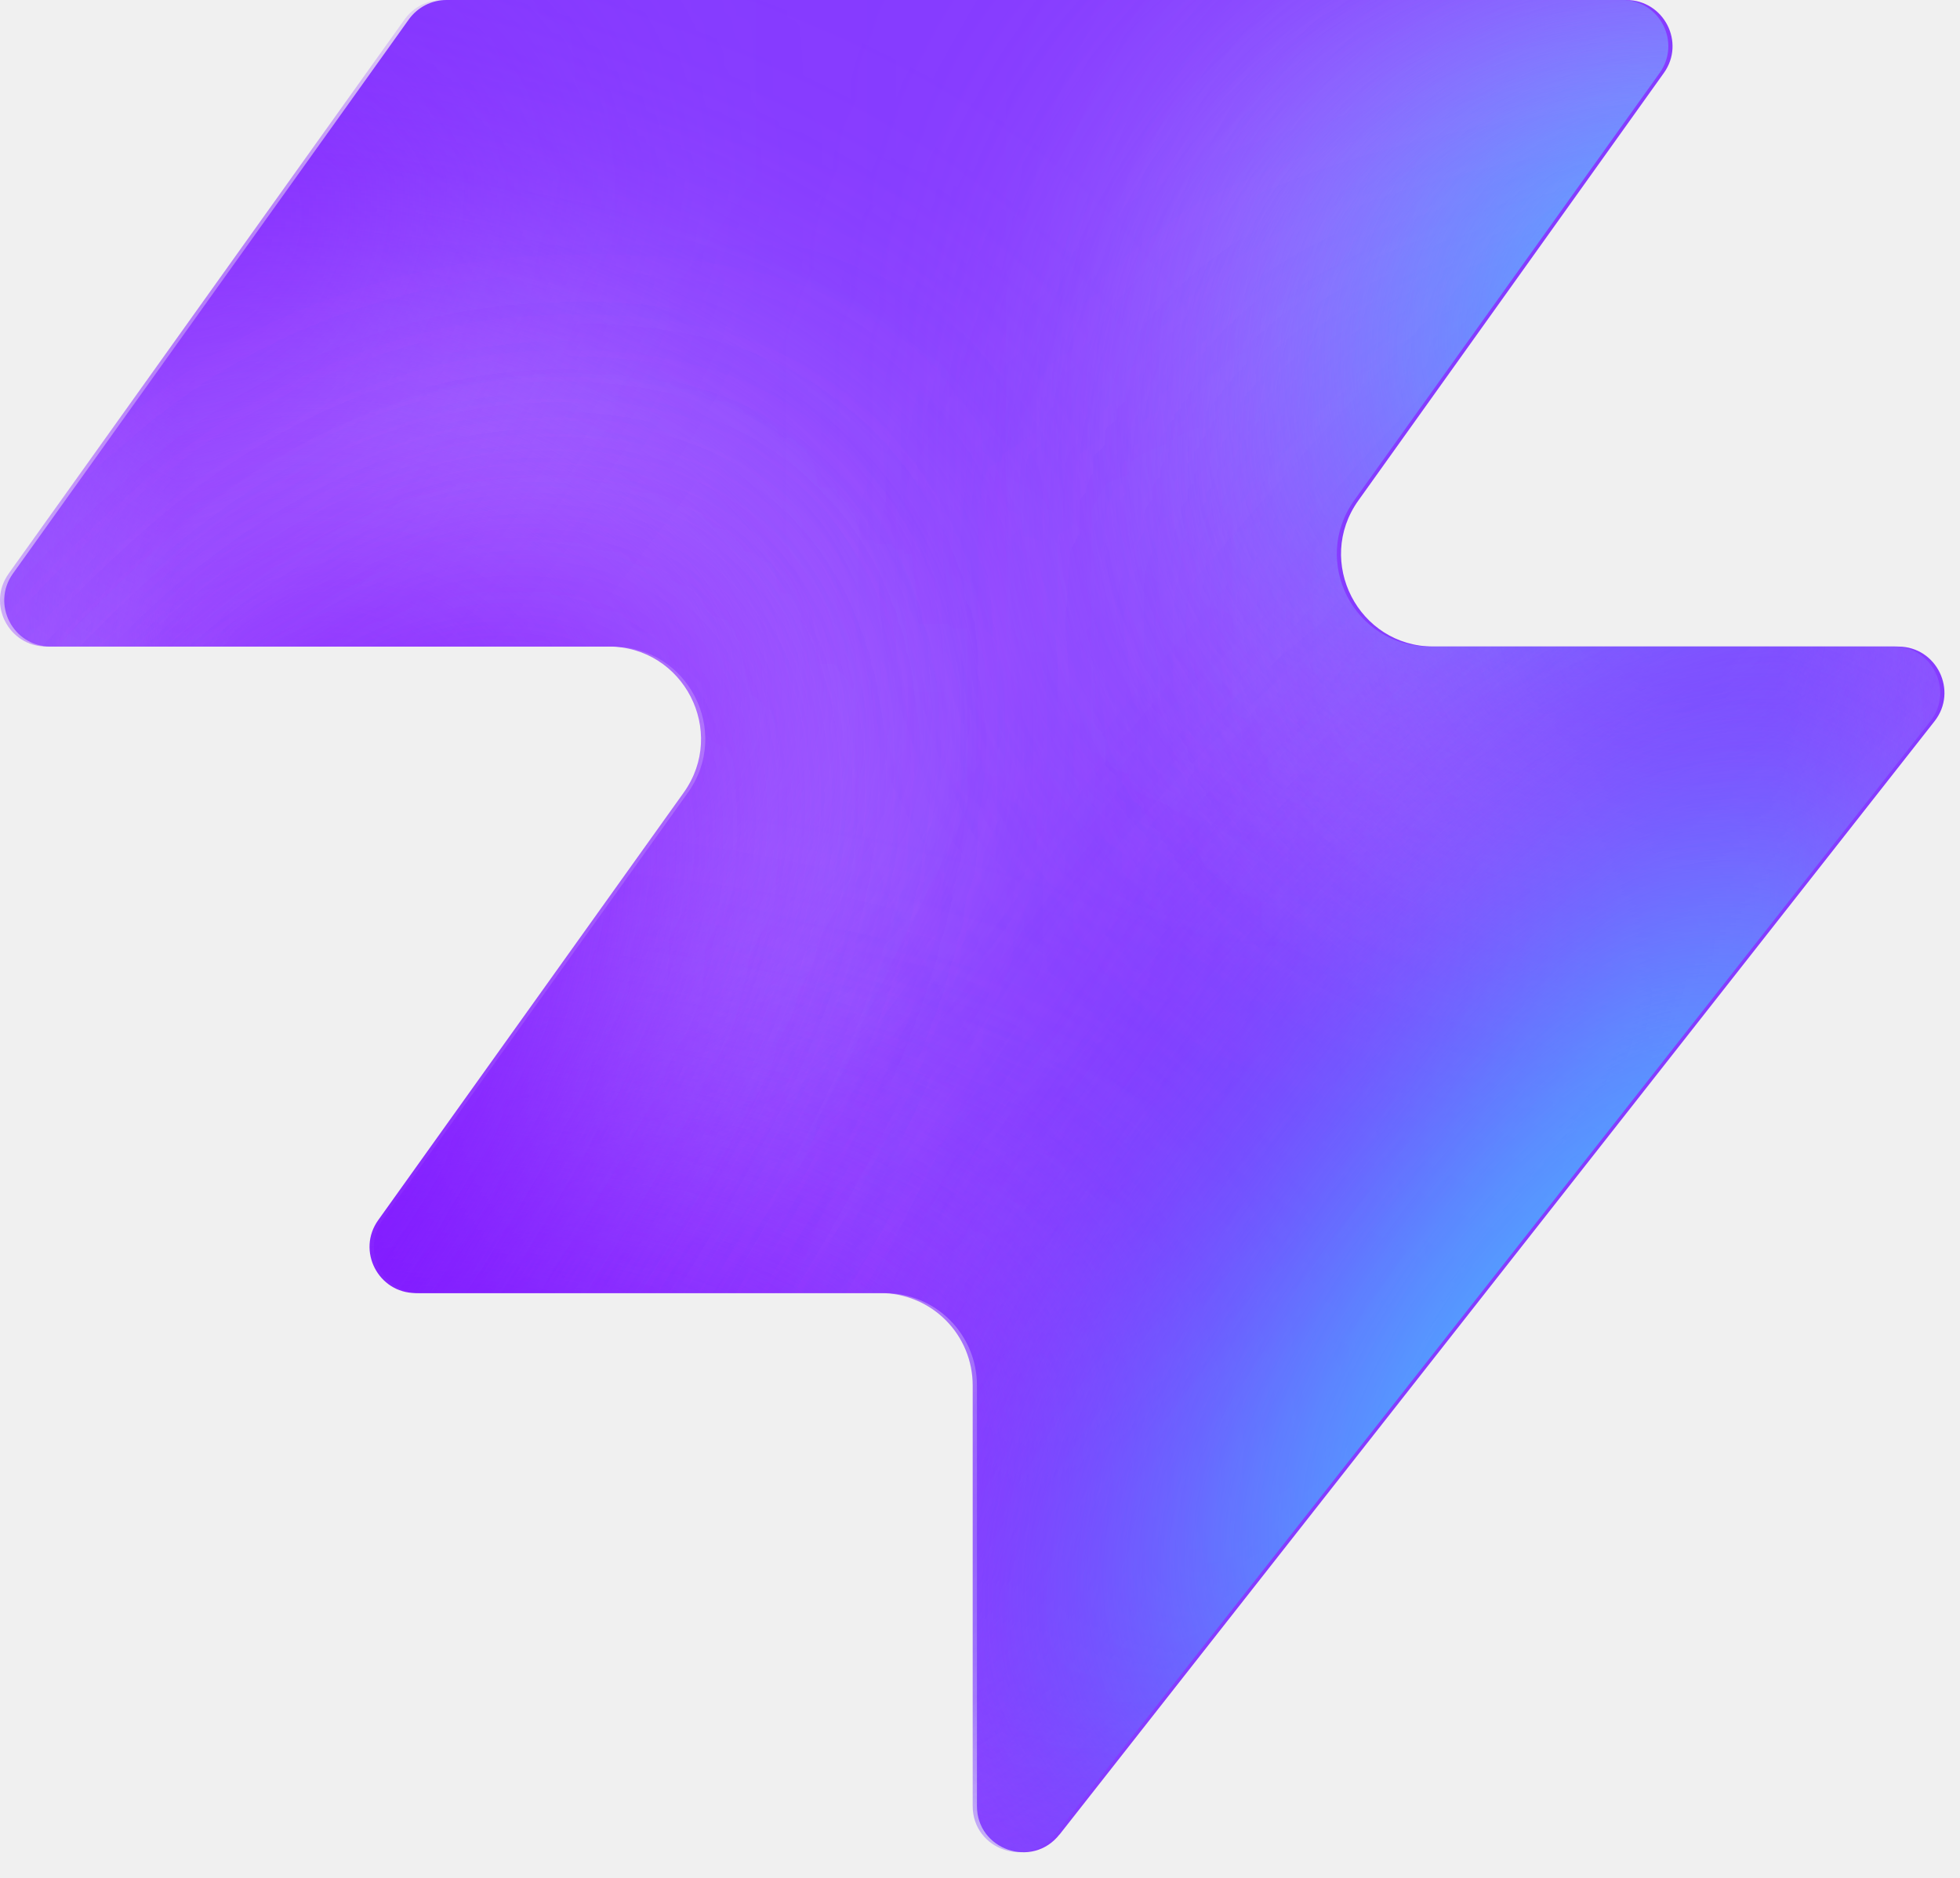
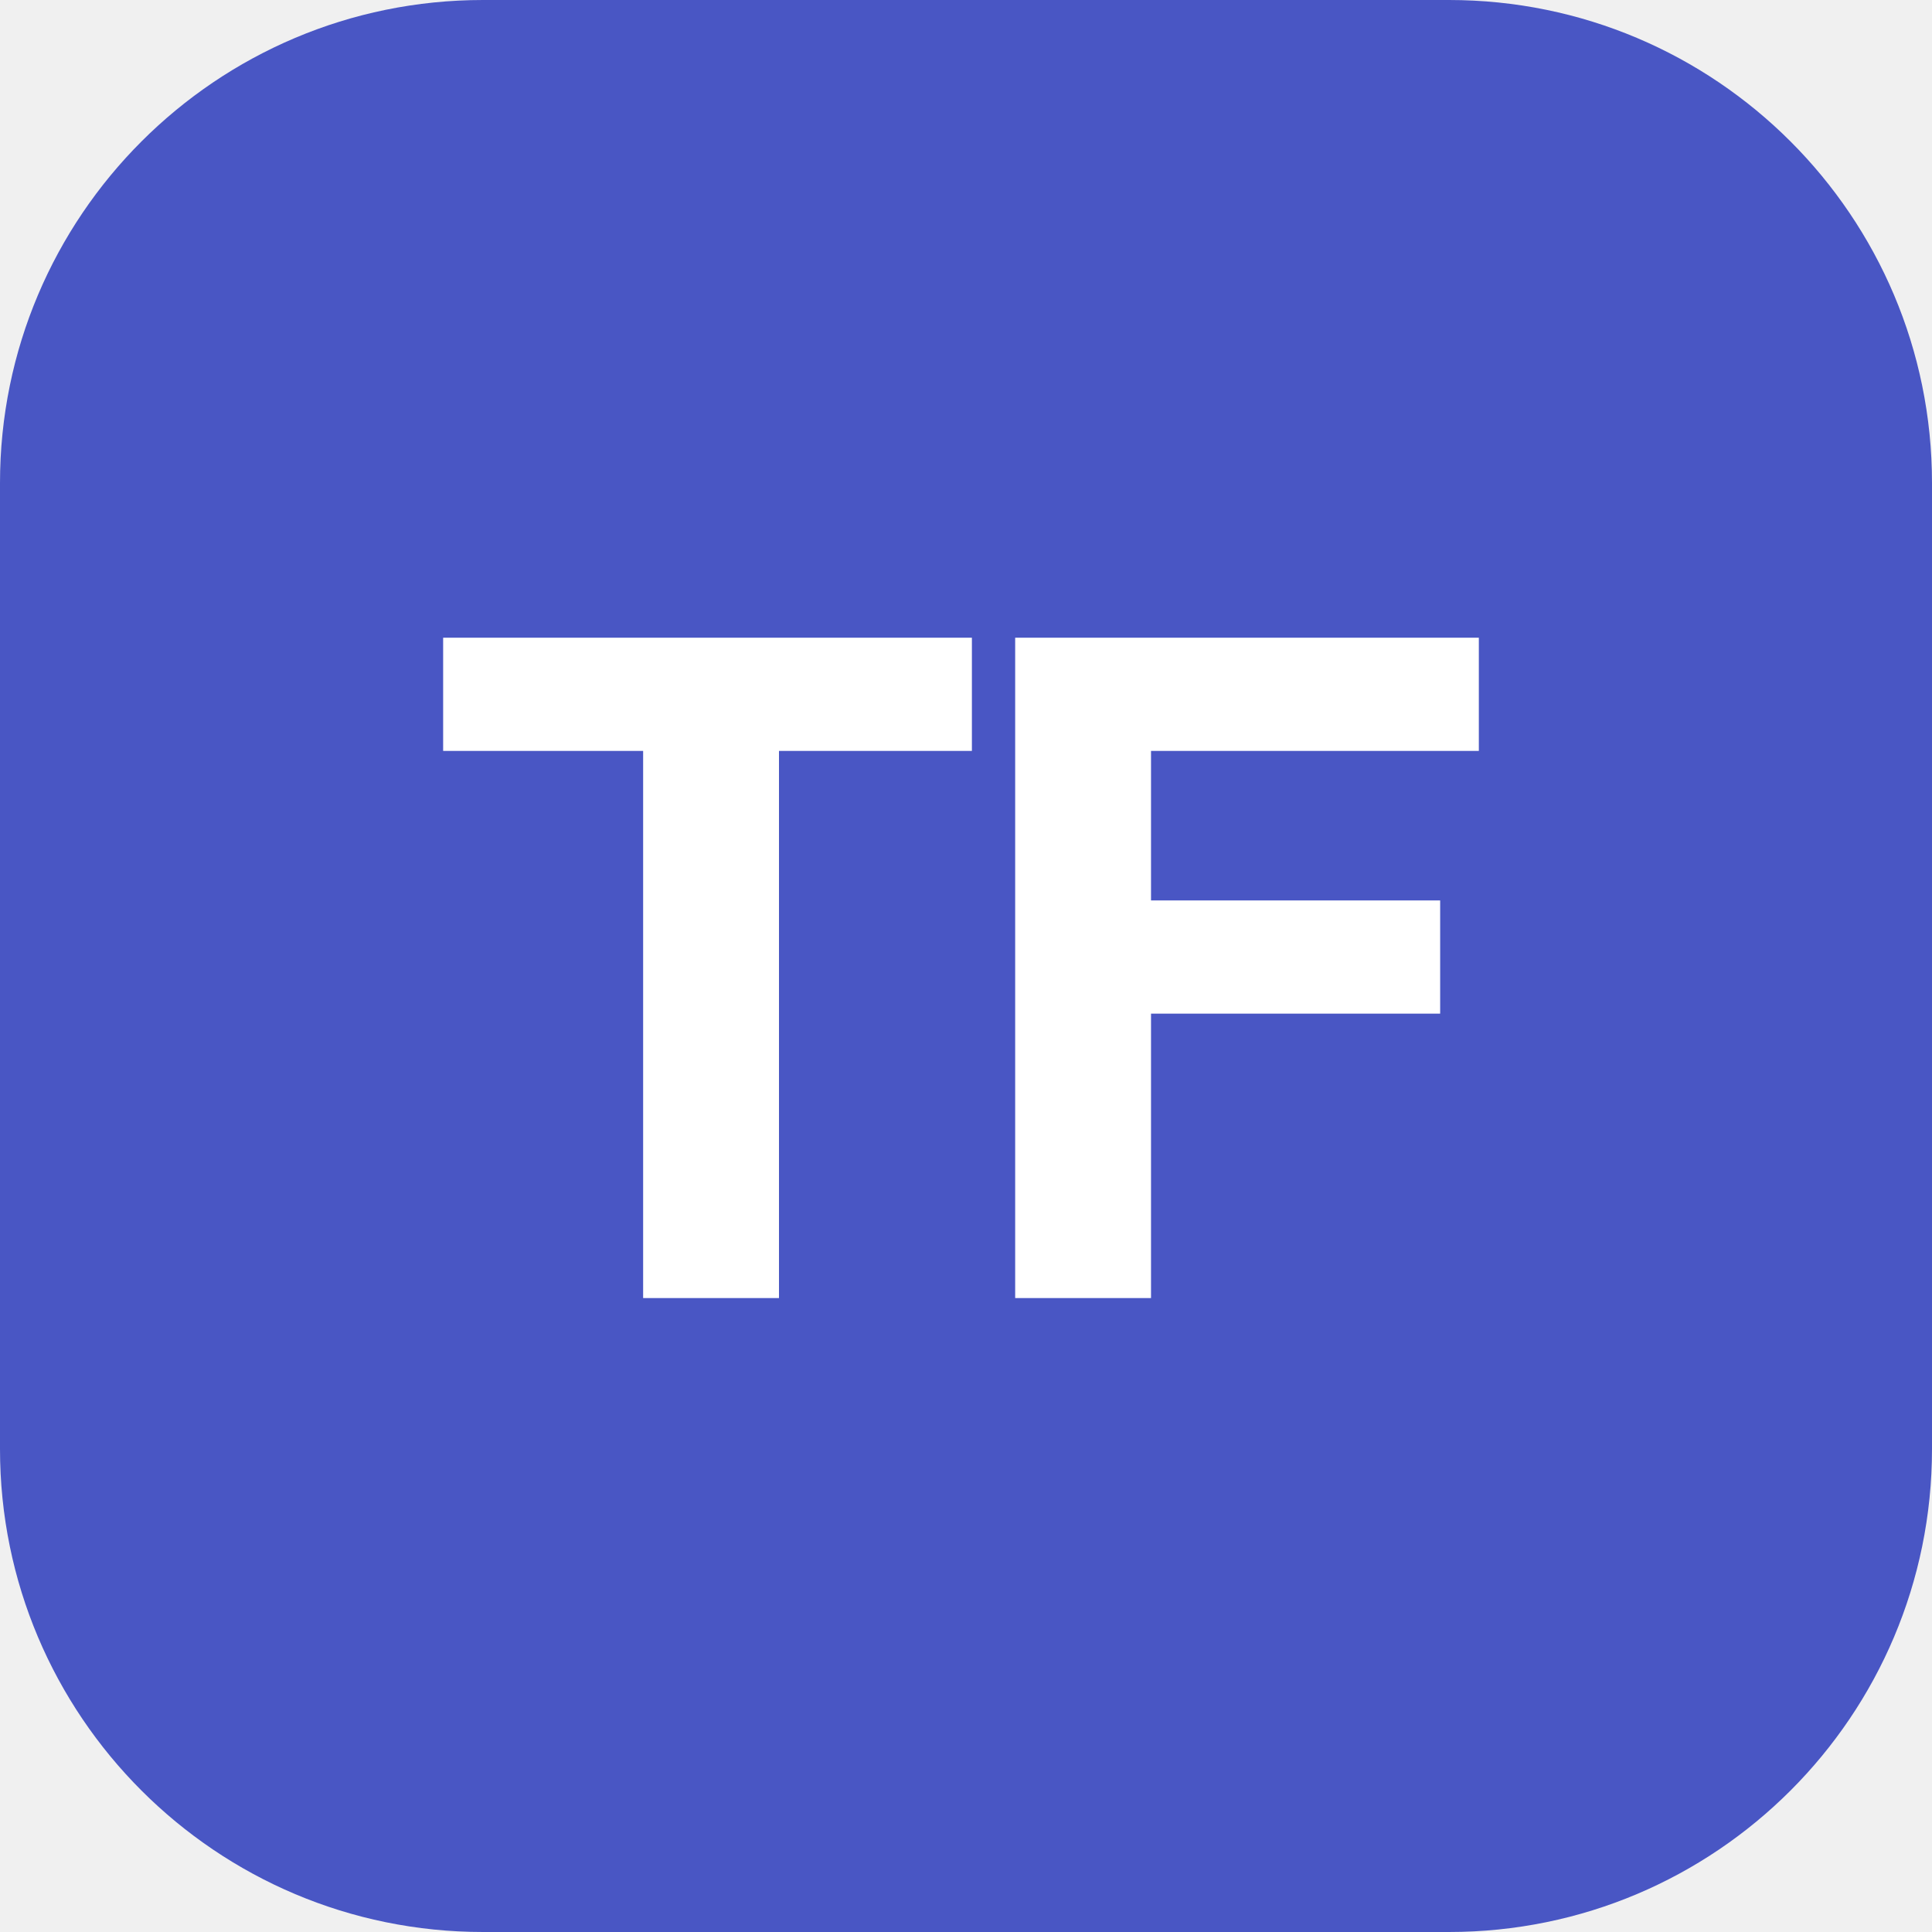
- <svg xmlns="http://www.w3.org/2000/svg" width="48" height="46" fill="none" viewBox="0 0 48 46">
-   <path fill="#863bff" d="M25.946 44.938c-.664.845-2.021.375-2.021-.698V33.937a2.26 2.26 0 0 0-2.262-2.262H10.287c-.92 0-1.456-1.04-.92-1.788l7.48-10.471c1.07-1.497 0-3.578-1.842-3.578H1.237c-.92 0-1.456-1.04-.92-1.788L10.013.474c.214-.297.556-.474.92-.474h28.894c.92 0 1.456 1.04.92 1.788l-7.48 10.471c-1.07 1.498 0 3.579 1.842 3.579h11.377c.943 0 1.473 1.088.89 1.83L25.947 44.94z" style="fill:#863bff;fill:color(display-p3 .525 .23 1);fill-opacity:1" />
-   <mask id="a" width="48" height="46" x="0" y="0" maskUnits="userSpaceOnUse" style="mask-type:alpha">
-     <path fill="#000" d="M25.842 44.938c-.664.844-2.021.375-2.021-.698V33.937a2.26 2.26 0 0 0-2.262-2.262H10.183c-.92 0-1.456-1.04-.92-1.788l7.48-10.471c1.07-1.498 0-3.579-1.842-3.579H1.133c-.92 0-1.456-1.04-.92-1.787L9.91.473c.214-.297.556-.474.92-.474h28.894c.92 0 1.456 1.04.92 1.788l-7.48 10.471c-1.07 1.498 0 3.578 1.842 3.578h11.377c.943 0 1.473 1.088.89 1.832L25.843 44.94z" style="fill:#000;fill-opacity:1" />
-   </mask>
-   <g mask="url(#a)">
-     <g filter="url(#b)">
-       <ellipse cx="5.508" cy="14.704" fill="#ede6ff" rx="5.508" ry="14.704" style="fill:#ede6ff;fill:color(display-p3 .927 .903 1);fill-opacity:1" transform="matrix(.00324 1 1 -.00324 -4.47 31.516)" />
-     </g>
-     <g filter="url(#c)">
-       <ellipse cx="10.399" cy="29.851" fill="#ede6ff" rx="10.399" ry="29.851" style="fill:#ede6ff;fill:color(display-p3 .927 .903 1);fill-opacity:1" transform="matrix(.00324 1 1 -.00324 -39.328 7.883)" />
-     </g>
-     <g filter="url(#d)">
-       <ellipse cx="5.508" cy="30.487" fill="#7e14ff" rx="5.508" ry="30.487" style="fill:#7e14ff;fill:color(display-p3 .492 .077 1);fill-opacity:1" transform="rotate(89.814 -25.913 -14.639)scale(1 -1)" />
-     </g>
-     <g filter="url(#e)">
-       <ellipse cx="5.508" cy="30.599" fill="#7e14ff" rx="5.508" ry="30.599" style="fill:#7e14ff;fill:color(display-p3 .492 .077 1);fill-opacity:1" transform="rotate(89.814 -32.644 -3.334)scale(1 -1)" />
-     </g>
-     <g filter="url(#f)">
-       <ellipse cx="5.508" cy="30.599" fill="#7e14ff" rx="5.508" ry="30.599" style="fill:#7e14ff;fill:color(display-p3 .492 .077 1);fill-opacity:1" transform="matrix(.00324 1 1 -.00324 -34.34 30.47)" />
-     </g>
-     <g filter="url(#g)">
-       <ellipse cx="14.072" cy="22.078" fill="#ede6ff" rx="14.072" ry="22.078" style="fill:#ede6ff;fill:color(display-p3 .927 .903 1);fill-opacity:1" transform="rotate(93.35 24.506 48.493)scale(-1 1)" />
-     </g>
-     <g filter="url(#h)">
-       <ellipse cx="3.47" cy="21.501" fill="#7e14ff" rx="3.47" ry="21.501" style="fill:#7e14ff;fill:color(display-p3 .492 .077 1);fill-opacity:1" transform="rotate(89.009 28.708 47.59)scale(-1 1)" />
-     </g>
-     <g filter="url(#i)">
-       <ellipse cx="3.47" cy="21.501" fill="#7e14ff" rx="3.47" ry="21.501" style="fill:#7e14ff;fill:color(display-p3 .492 .077 1);fill-opacity:1" transform="rotate(89.009 28.708 47.59)scale(-1 1)" />
-     </g>
-     <g filter="url(#j)">
-       <ellipse cx=".387" cy="8.972" fill="#7e14ff" rx="4.407" ry="29.108" style="fill:#7e14ff;fill:color(display-p3 .492 .077 1);fill-opacity:1" transform="rotate(39.51 .387 8.972)" />
-     </g>
-     <g filter="url(#k)">
-       <ellipse cx="47.523" cy="-6.092" fill="#7e14ff" rx="4.407" ry="29.108" style="fill:#7e14ff;fill:color(display-p3 .492 .077 1);fill-opacity:1" transform="rotate(37.892 47.523 -6.092)" />
-     </g>
-     <g filter="url(#l)">
-       <ellipse cx="41.412" cy="6.333" fill="#47bfff" rx="5.971" ry="9.665" style="fill:#47bfff;fill:color(display-p3 .28 .748 1);fill-opacity:1" transform="rotate(37.892 41.412 6.333)" />
-     </g>
-     <g filter="url(#m)">
-       <ellipse cx="-1.879" cy="38.332" fill="#7e14ff" rx="4.407" ry="29.108" style="fill:#7e14ff;fill:color(display-p3 .492 .077 1);fill-opacity:1" transform="rotate(37.892 -1.88 38.332)" />
-     </g>
-     <g filter="url(#n)">
-       <ellipse cx="-1.879" cy="38.332" fill="#7e14ff" rx="4.407" ry="29.108" style="fill:#7e14ff;fill:color(display-p3 .492 .077 1);fill-opacity:1" transform="rotate(37.892 -1.88 38.332)" />
-     </g>
-     <g filter="url(#o)">
-       <ellipse cx="35.651" cy="29.907" fill="#7e14ff" rx="4.407" ry="29.108" style="fill:#7e14ff;fill:color(display-p3 .492 .077 1);fill-opacity:1" transform="rotate(37.892 35.651 29.907)" />
-     </g>
-     <g filter="url(#p)">
-       <ellipse cx="38.418" cy="32.4" fill="#47bfff" rx="5.971" ry="15.297" style="fill:#47bfff;fill:color(display-p3 .28 .748 1);fill-opacity:1" transform="rotate(37.892 38.418 32.4)" />
-     </g>
-   </g>
-   <defs>
-     <filter id="b" width="60.045" height="41.654" x="-19.77" y="16.149" color-interpolation-filters="sRGB" filterUnits="userSpaceOnUse">
-       <feFlood flood-opacity="0" result="BackgroundImageFix" />
-       <feBlend in="SourceGraphic" in2="BackgroundImageFix" result="shape" />
-       <feGaussianBlur result="effect1_foregroundBlur_2002_17158" stdDeviation="7.659" />
-     </filter>
-     <filter id="c" width="90.34" height="51.437" x="-54.613" y="-7.533" color-interpolation-filters="sRGB" filterUnits="userSpaceOnUse">
-       <feFlood flood-opacity="0" result="BackgroundImageFix" />
-       <feBlend in="SourceGraphic" in2="BackgroundImageFix" result="shape" />
-       <feGaussianBlur result="effect1_foregroundBlur_2002_17158" stdDeviation="7.659" />
-     </filter>
-     <filter id="d" width="79.355" height="29.4" x="-49.64" y="2.03" color-interpolation-filters="sRGB" filterUnits="userSpaceOnUse">
-       <feFlood flood-opacity="0" result="BackgroundImageFix" />
-       <feBlend in="SourceGraphic" in2="BackgroundImageFix" result="shape" />
-       <feGaussianBlur result="effect1_foregroundBlur_2002_17158" stdDeviation="4.596" />
-     </filter>
-     <filter id="e" width="79.579" height="29.4" x="-45.045" y="20.029" color-interpolation-filters="sRGB" filterUnits="userSpaceOnUse">
-       <feFlood flood-opacity="0" result="BackgroundImageFix" />
-       <feBlend in="SourceGraphic" in2="BackgroundImageFix" result="shape" />
-       <feGaussianBlur result="effect1_foregroundBlur_2002_17158" stdDeviation="4.596" />
-     </filter>
-     <filter id="f" width="79.579" height="29.4" x="-43.513" y="21.178" color-interpolation-filters="sRGB" filterUnits="userSpaceOnUse">
-       <feFlood flood-opacity="0" result="BackgroundImageFix" />
-       <feBlend in="SourceGraphic" in2="BackgroundImageFix" result="shape" />
-       <feGaussianBlur result="effect1_foregroundBlur_2002_17158" stdDeviation="4.596" />
-     </filter>
-     <filter id="g" width="74.749" height="58.852" x="15.756" y="-17.901" color-interpolation-filters="sRGB" filterUnits="userSpaceOnUse">
-       <feFlood flood-opacity="0" result="BackgroundImageFix" />
-       <feBlend in="SourceGraphic" in2="BackgroundImageFix" result="shape" />
-       <feGaussianBlur result="effect1_foregroundBlur_2002_17158" stdDeviation="7.659" />
-     </filter>
-     <filter id="h" width="61.377" height="25.362" x="23.548" y="2.284" color-interpolation-filters="sRGB" filterUnits="userSpaceOnUse">
-       <feFlood flood-opacity="0" result="BackgroundImageFix" />
-       <feBlend in="SourceGraphic" in2="BackgroundImageFix" result="shape" />
-       <feGaussianBlur result="effect1_foregroundBlur_2002_17158" stdDeviation="4.596" />
-     </filter>
-     <filter id="i" width="61.377" height="25.362" x="23.548" y="2.284" color-interpolation-filters="sRGB" filterUnits="userSpaceOnUse">
-       <feFlood flood-opacity="0" result="BackgroundImageFix" />
-       <feBlend in="SourceGraphic" in2="BackgroundImageFix" result="shape" />
-       <feGaussianBlur result="effect1_foregroundBlur_2002_17158" stdDeviation="4.596" />
-     </filter>
-     <filter id="j" width="56.045" height="63.649" x="-27.636" y="-22.853" color-interpolation-filters="sRGB" filterUnits="userSpaceOnUse">
-       <feFlood flood-opacity="0" result="BackgroundImageFix" />
-       <feBlend in="SourceGraphic" in2="BackgroundImageFix" result="shape" />
-       <feGaussianBlur result="effect1_foregroundBlur_2002_17158" stdDeviation="4.596" />
-     </filter>
-     <filter id="k" width="54.814" height="64.646" x="20.116" y="-38.415" color-interpolation-filters="sRGB" filterUnits="userSpaceOnUse">
-       <feFlood flood-opacity="0" result="BackgroundImageFix" />
-       <feBlend in="SourceGraphic" in2="BackgroundImageFix" result="shape" />
-       <feGaussianBlur result="effect1_foregroundBlur_2002_17158" stdDeviation="4.596" />
-     </filter>
-     <filter id="l" width="33.541" height="35.313" x="24.641" y="-11.323" color-interpolation-filters="sRGB" filterUnits="userSpaceOnUse">
-       <feFlood flood-opacity="0" result="BackgroundImageFix" />
-       <feBlend in="SourceGraphic" in2="BackgroundImageFix" result="shape" />
-       <feGaussianBlur result="effect1_foregroundBlur_2002_17158" stdDeviation="4.596" />
-     </filter>
-     <filter id="m" width="54.814" height="64.646" x="-29.286" y="6.009" color-interpolation-filters="sRGB" filterUnits="userSpaceOnUse">
-       <feFlood flood-opacity="0" result="BackgroundImageFix" />
-       <feBlend in="SourceGraphic" in2="BackgroundImageFix" result="shape" />
-       <feGaussianBlur result="effect1_foregroundBlur_2002_17158" stdDeviation="4.596" />
-     </filter>
-     <filter id="n" width="54.814" height="64.646" x="-29.286" y="6.009" color-interpolation-filters="sRGB" filterUnits="userSpaceOnUse">
-       <feFlood flood-opacity="0" result="BackgroundImageFix" />
-       <feBlend in="SourceGraphic" in2="BackgroundImageFix" result="shape" />
-       <feGaussianBlur result="effect1_foregroundBlur_2002_17158" stdDeviation="4.596" />
-     </filter>
-     <filter id="o" width="54.814" height="64.646" x="8.244" y="-2.416" color-interpolation-filters="sRGB" filterUnits="userSpaceOnUse">
-       <feFlood flood-opacity="0" result="BackgroundImageFix" />
-       <feBlend in="SourceGraphic" in2="BackgroundImageFix" result="shape" />
-       <feGaussianBlur result="effect1_foregroundBlur_2002_17158" stdDeviation="4.596" />
-     </filter>
-     <filter id="p" width="39.409" height="43.623" x="18.713" y="10.588" color-interpolation-filters="sRGB" filterUnits="userSpaceOnUse">
-       <feFlood flood-opacity="0" result="BackgroundImageFix" />
-       <feBlend in="SourceGraphic" in2="BackgroundImageFix" result="shape" />
-       <feGaussianBlur result="effect1_foregroundBlur_2002_17158" stdDeviation="4.596" />
-     </filter>
-   </defs>
+ <svg xmlns="http://www.w3.org/2000/svg" viewBox="0 0 64 64">
+   <rect width="64" height="64" rx="16" fill="#4956c4" />
+   <text x="32" y="43" font-family="-apple-system, 'Segoe UI', Helvetica, Arial, sans-serif" font-size="30" font-weight="800" fill="#ffffff" text-anchor="middle" letter-spacing="-1">TF</text>
</svg>
